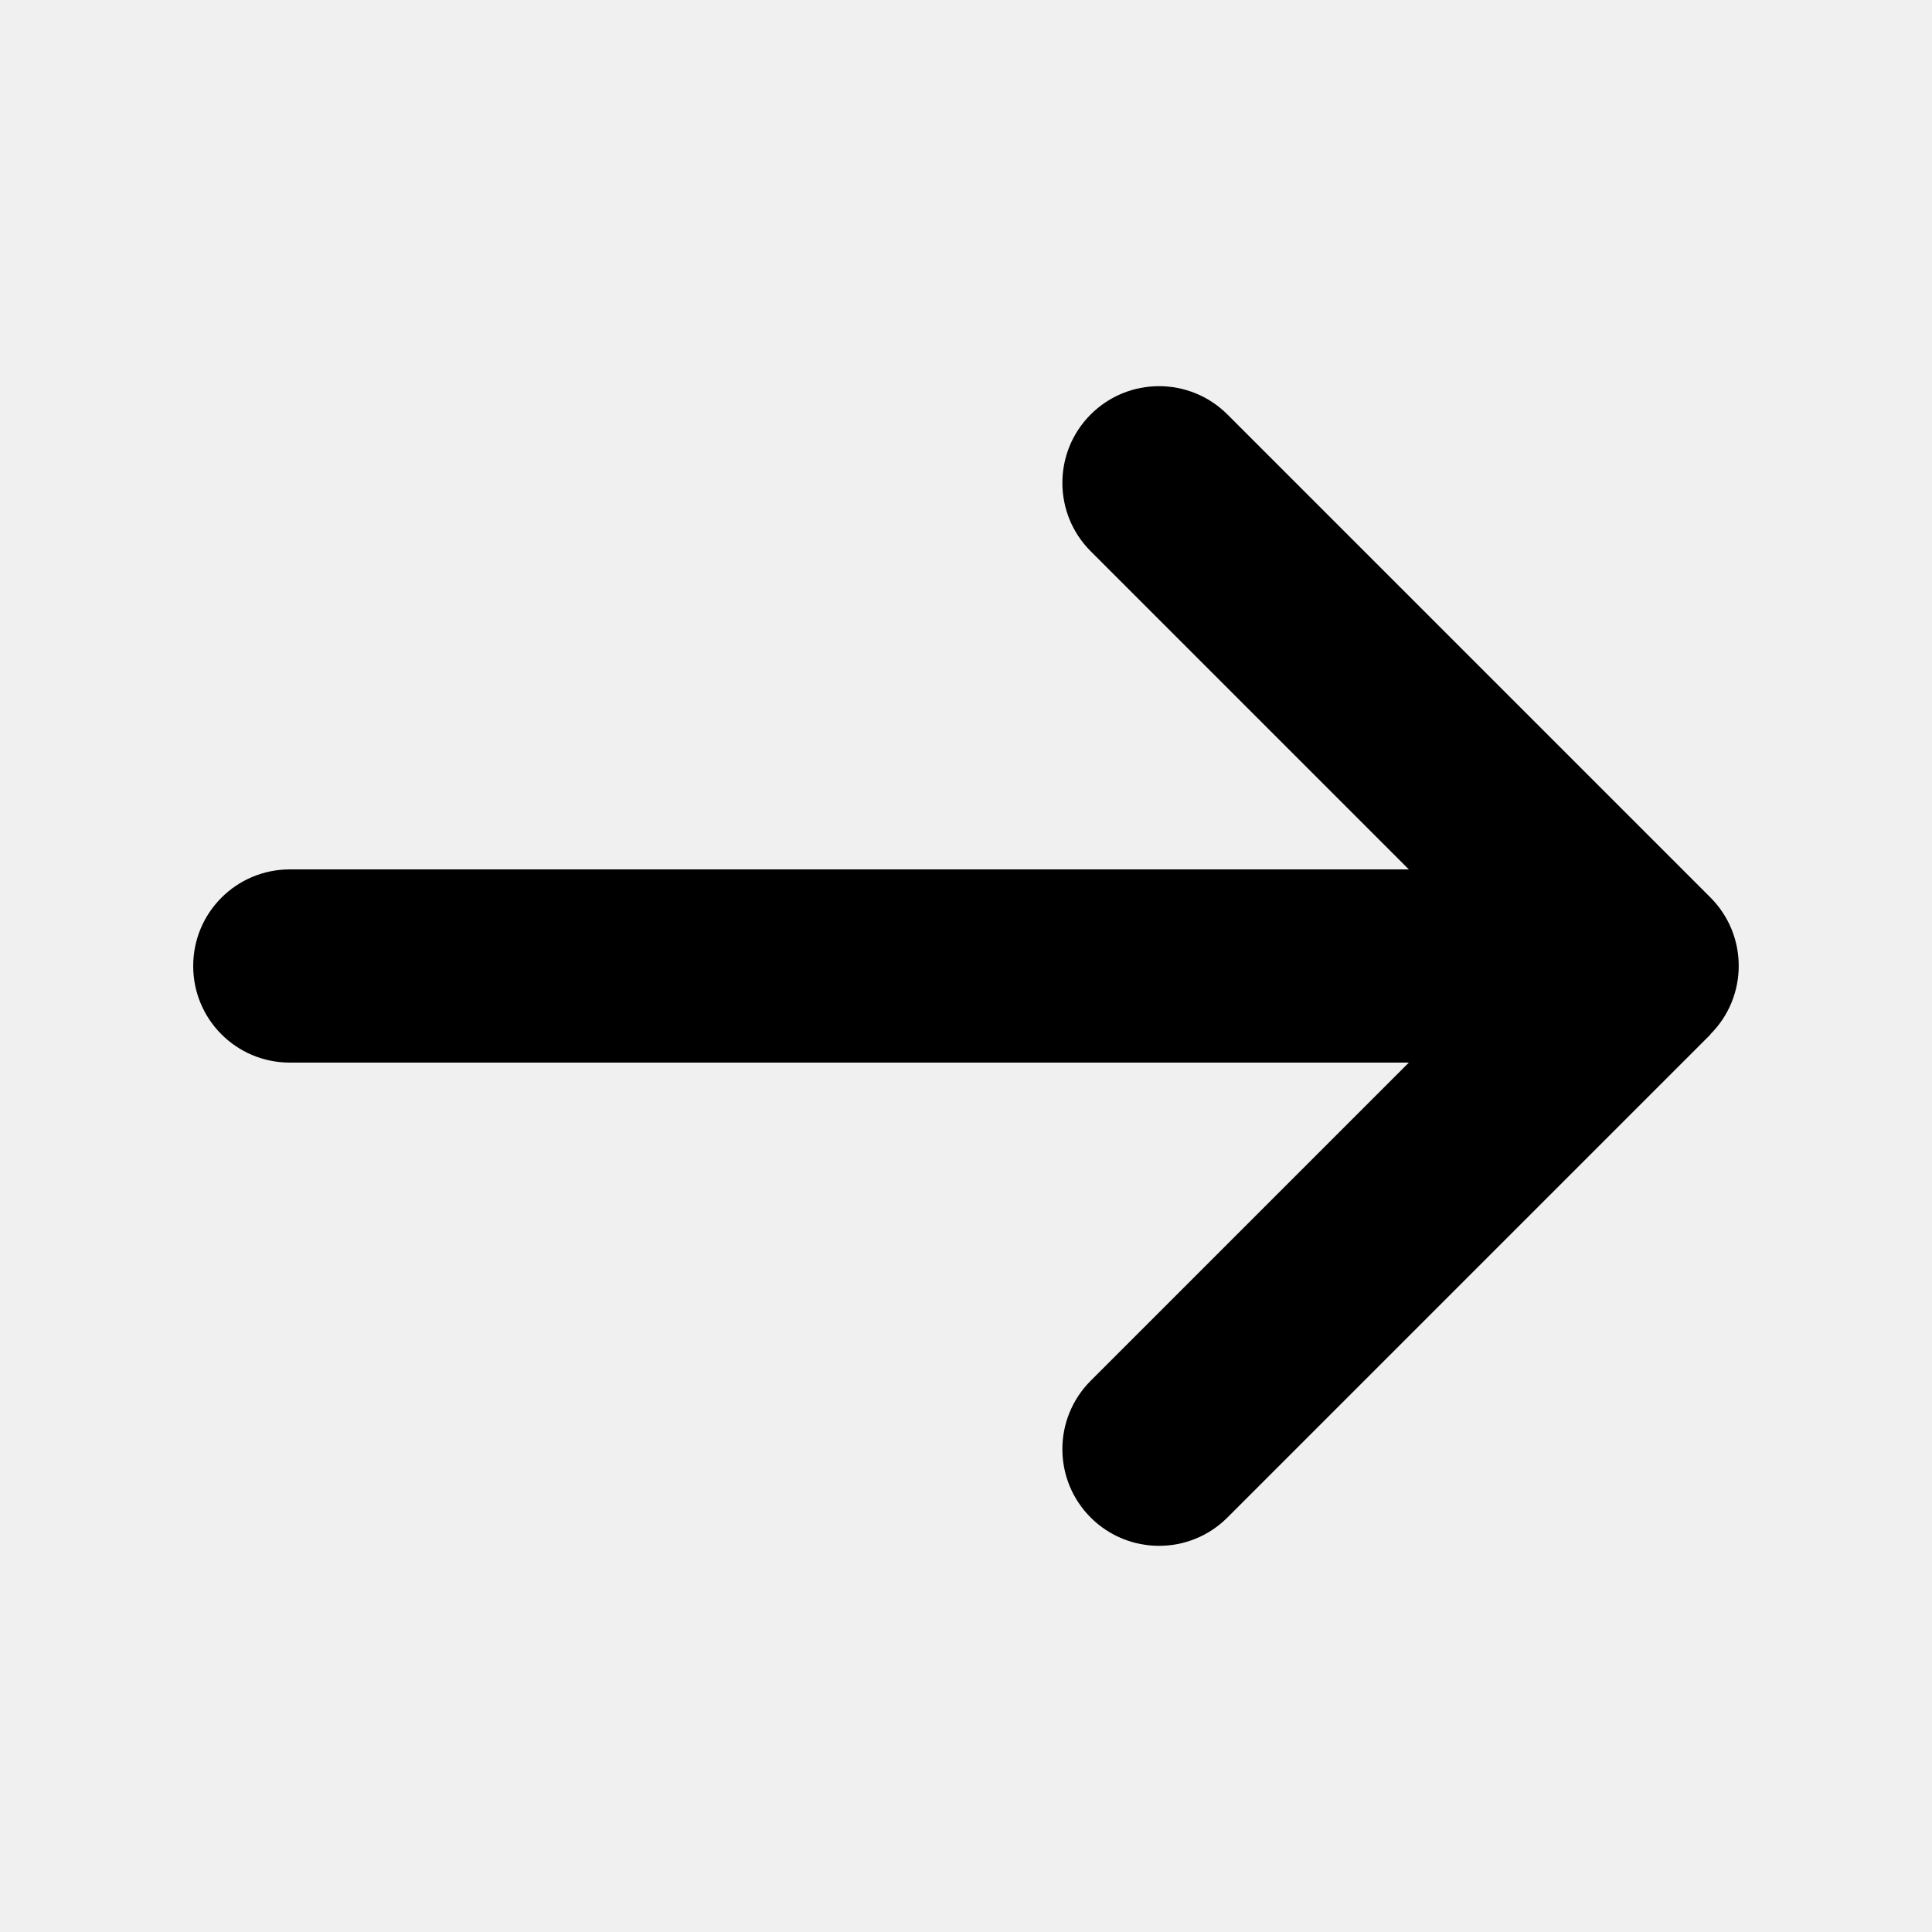
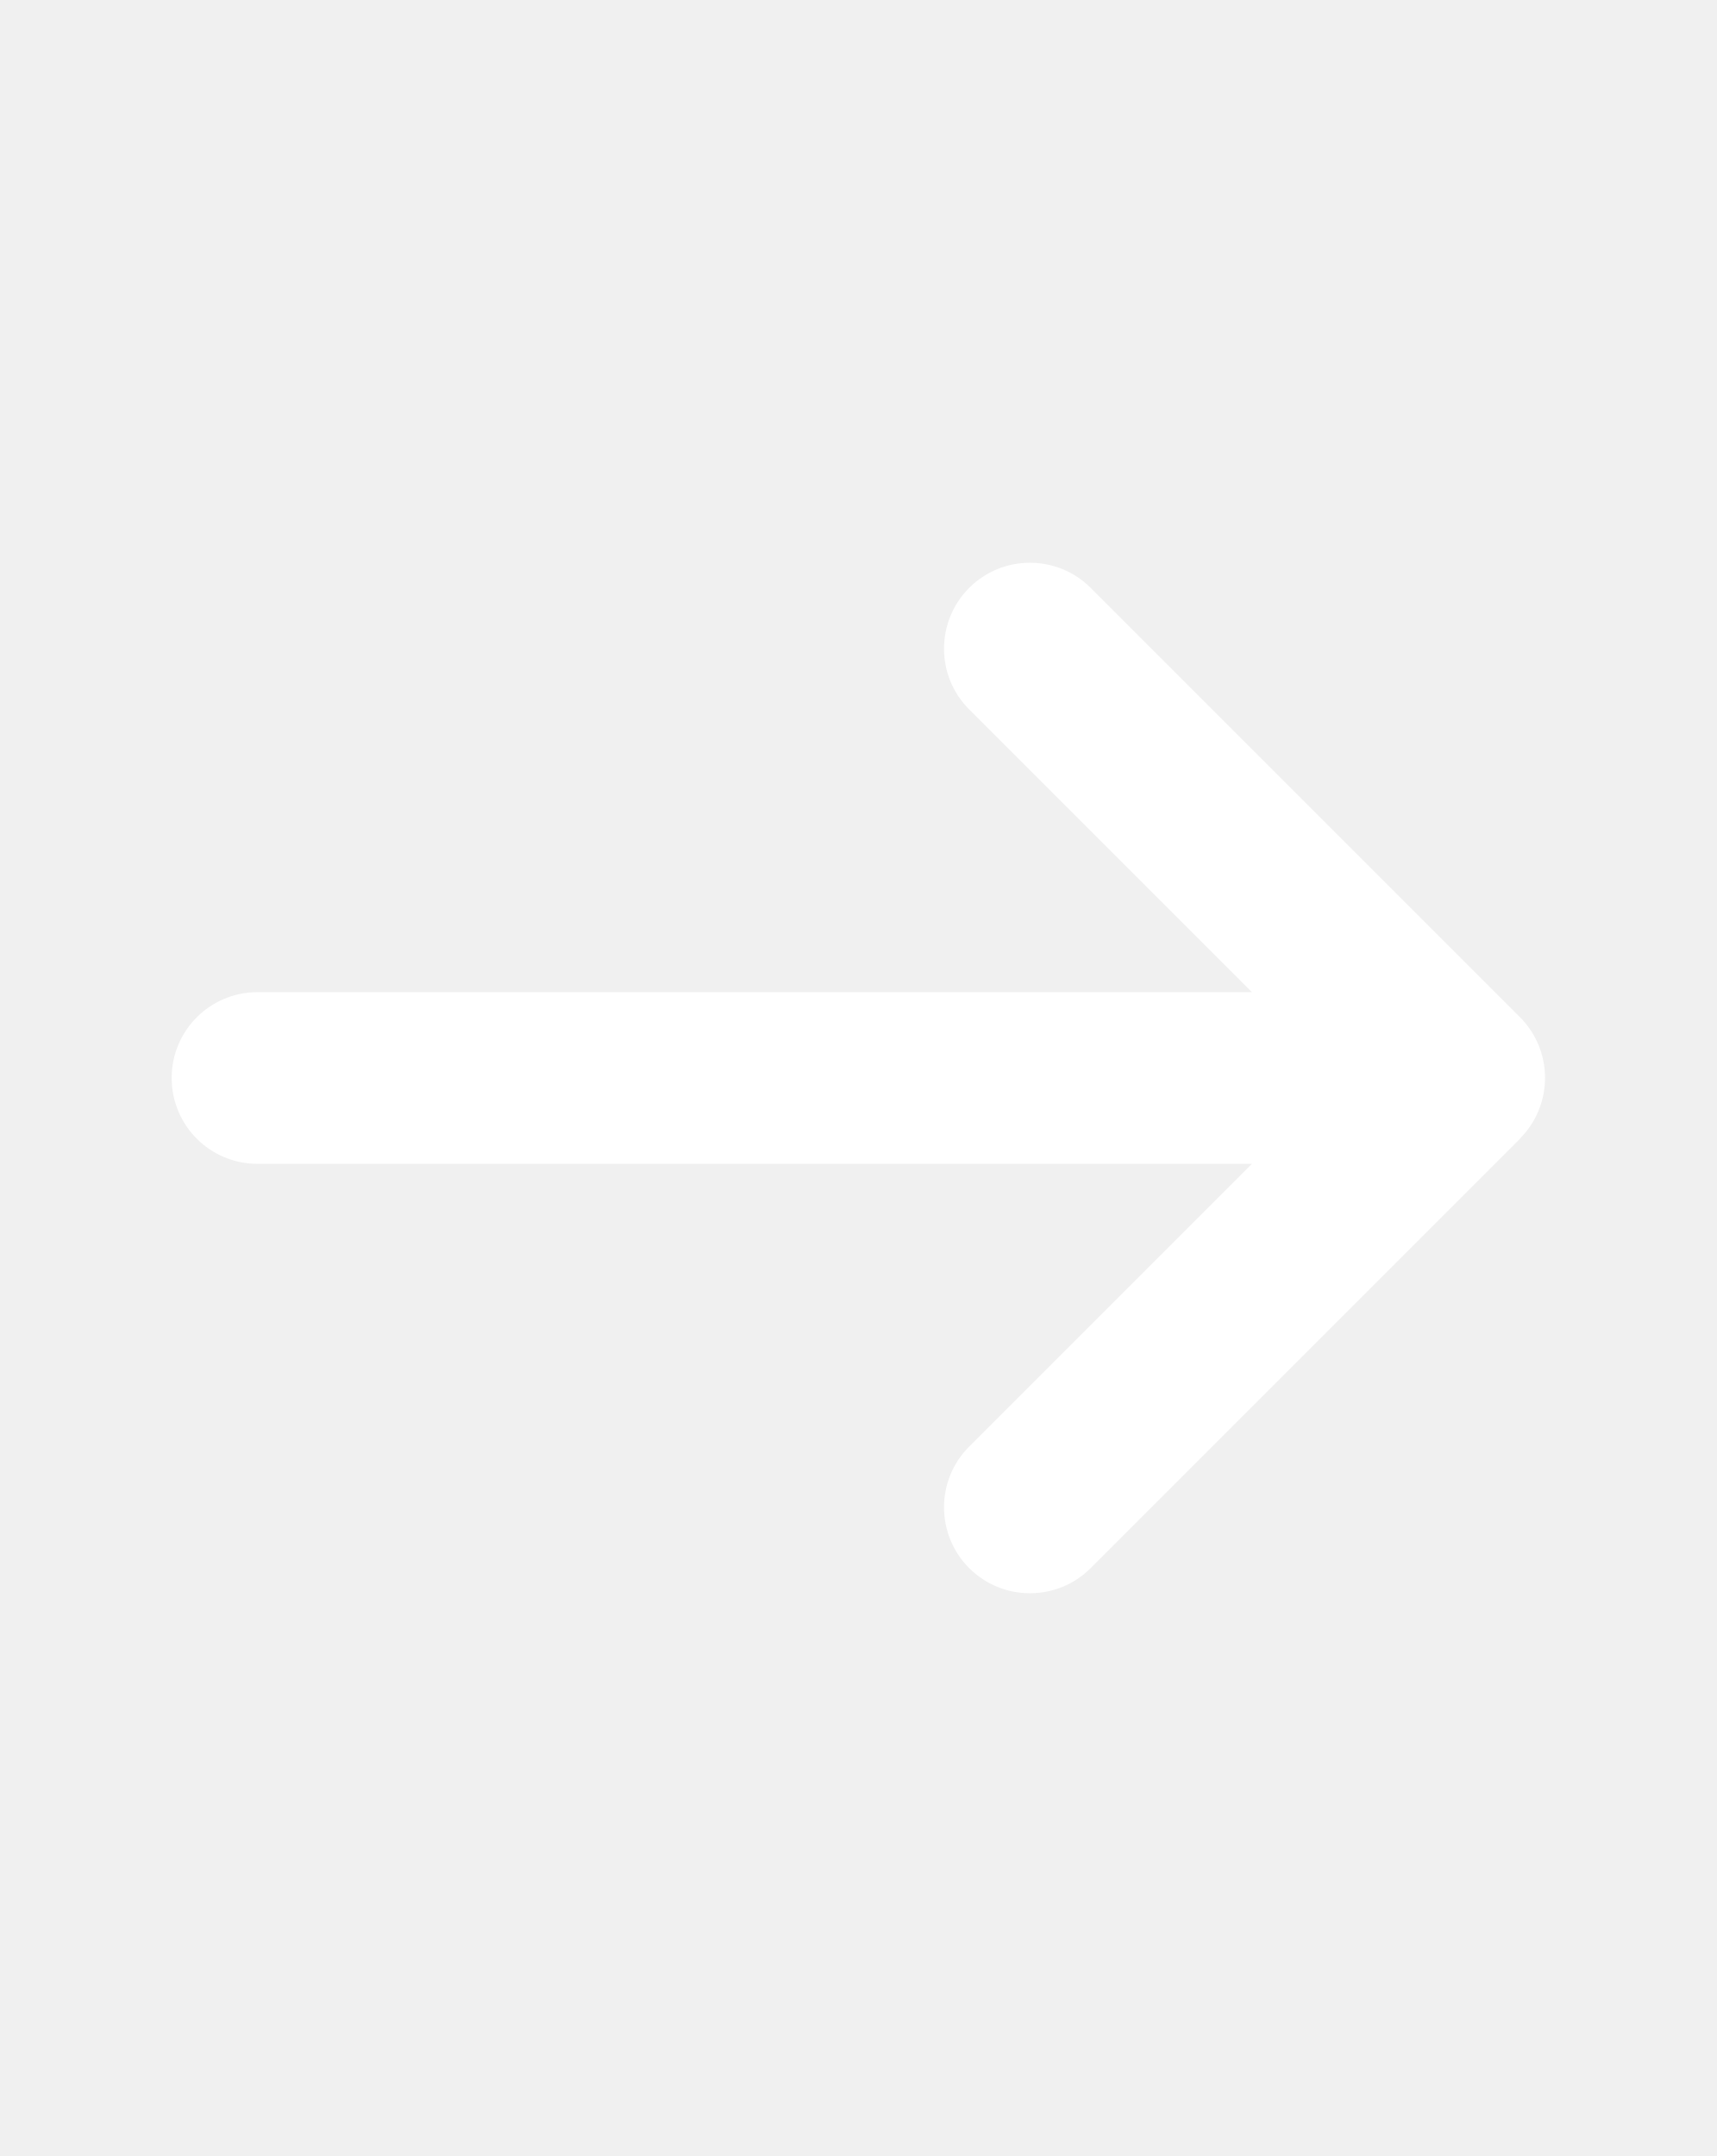
- <svg xmlns="http://www.w3.org/2000/svg" viewBox="0 0 640 640">
-   <path d="M566.6 342.6C579.1 330.1 579.1 309.8 566.6 297.3L406.6 137.3C394.1 124.8 373.8 124.8 361.3 137.3C348.8 149.8 348.8 170.1 361.3 182.6L466.7 288L96 288C78.3 288 64 302.3 64 320C64 337.7 78.3 352 96 352L466.7 352L361.3 457.4C348.8 469.9 348.8 490.2 361.3 502.7C373.8 515.2 394.1 515.2 406.6 502.7L566.6 342.7z" />
+ <svg xmlns="http://www.w3.org/2000/svg" version="1.1" id="Layer_1" x="0px" y="0px" width="860px" height="1080px" viewBox="0 0 860 1080" enable-background="new 0 0 860 1080" xml:space="preserve">
+   <path fill="#FFFFFF" d="M761.369,570.369c16.797-16.797,16.797-44.075,0-60.872l-215-215c-16.797-16.797-44.075-16.797-60.872,0  s-16.797,44.075,0,60.872L627.128,497H129c-23.784,0-43,19.216-43,43s19.216,43,43,43h498.128L485.497,724.631  c-16.797,16.797-16.797,44.075,0,60.872s44.075,16.797,60.872,0l215-215V570.369z" />
</svg>
